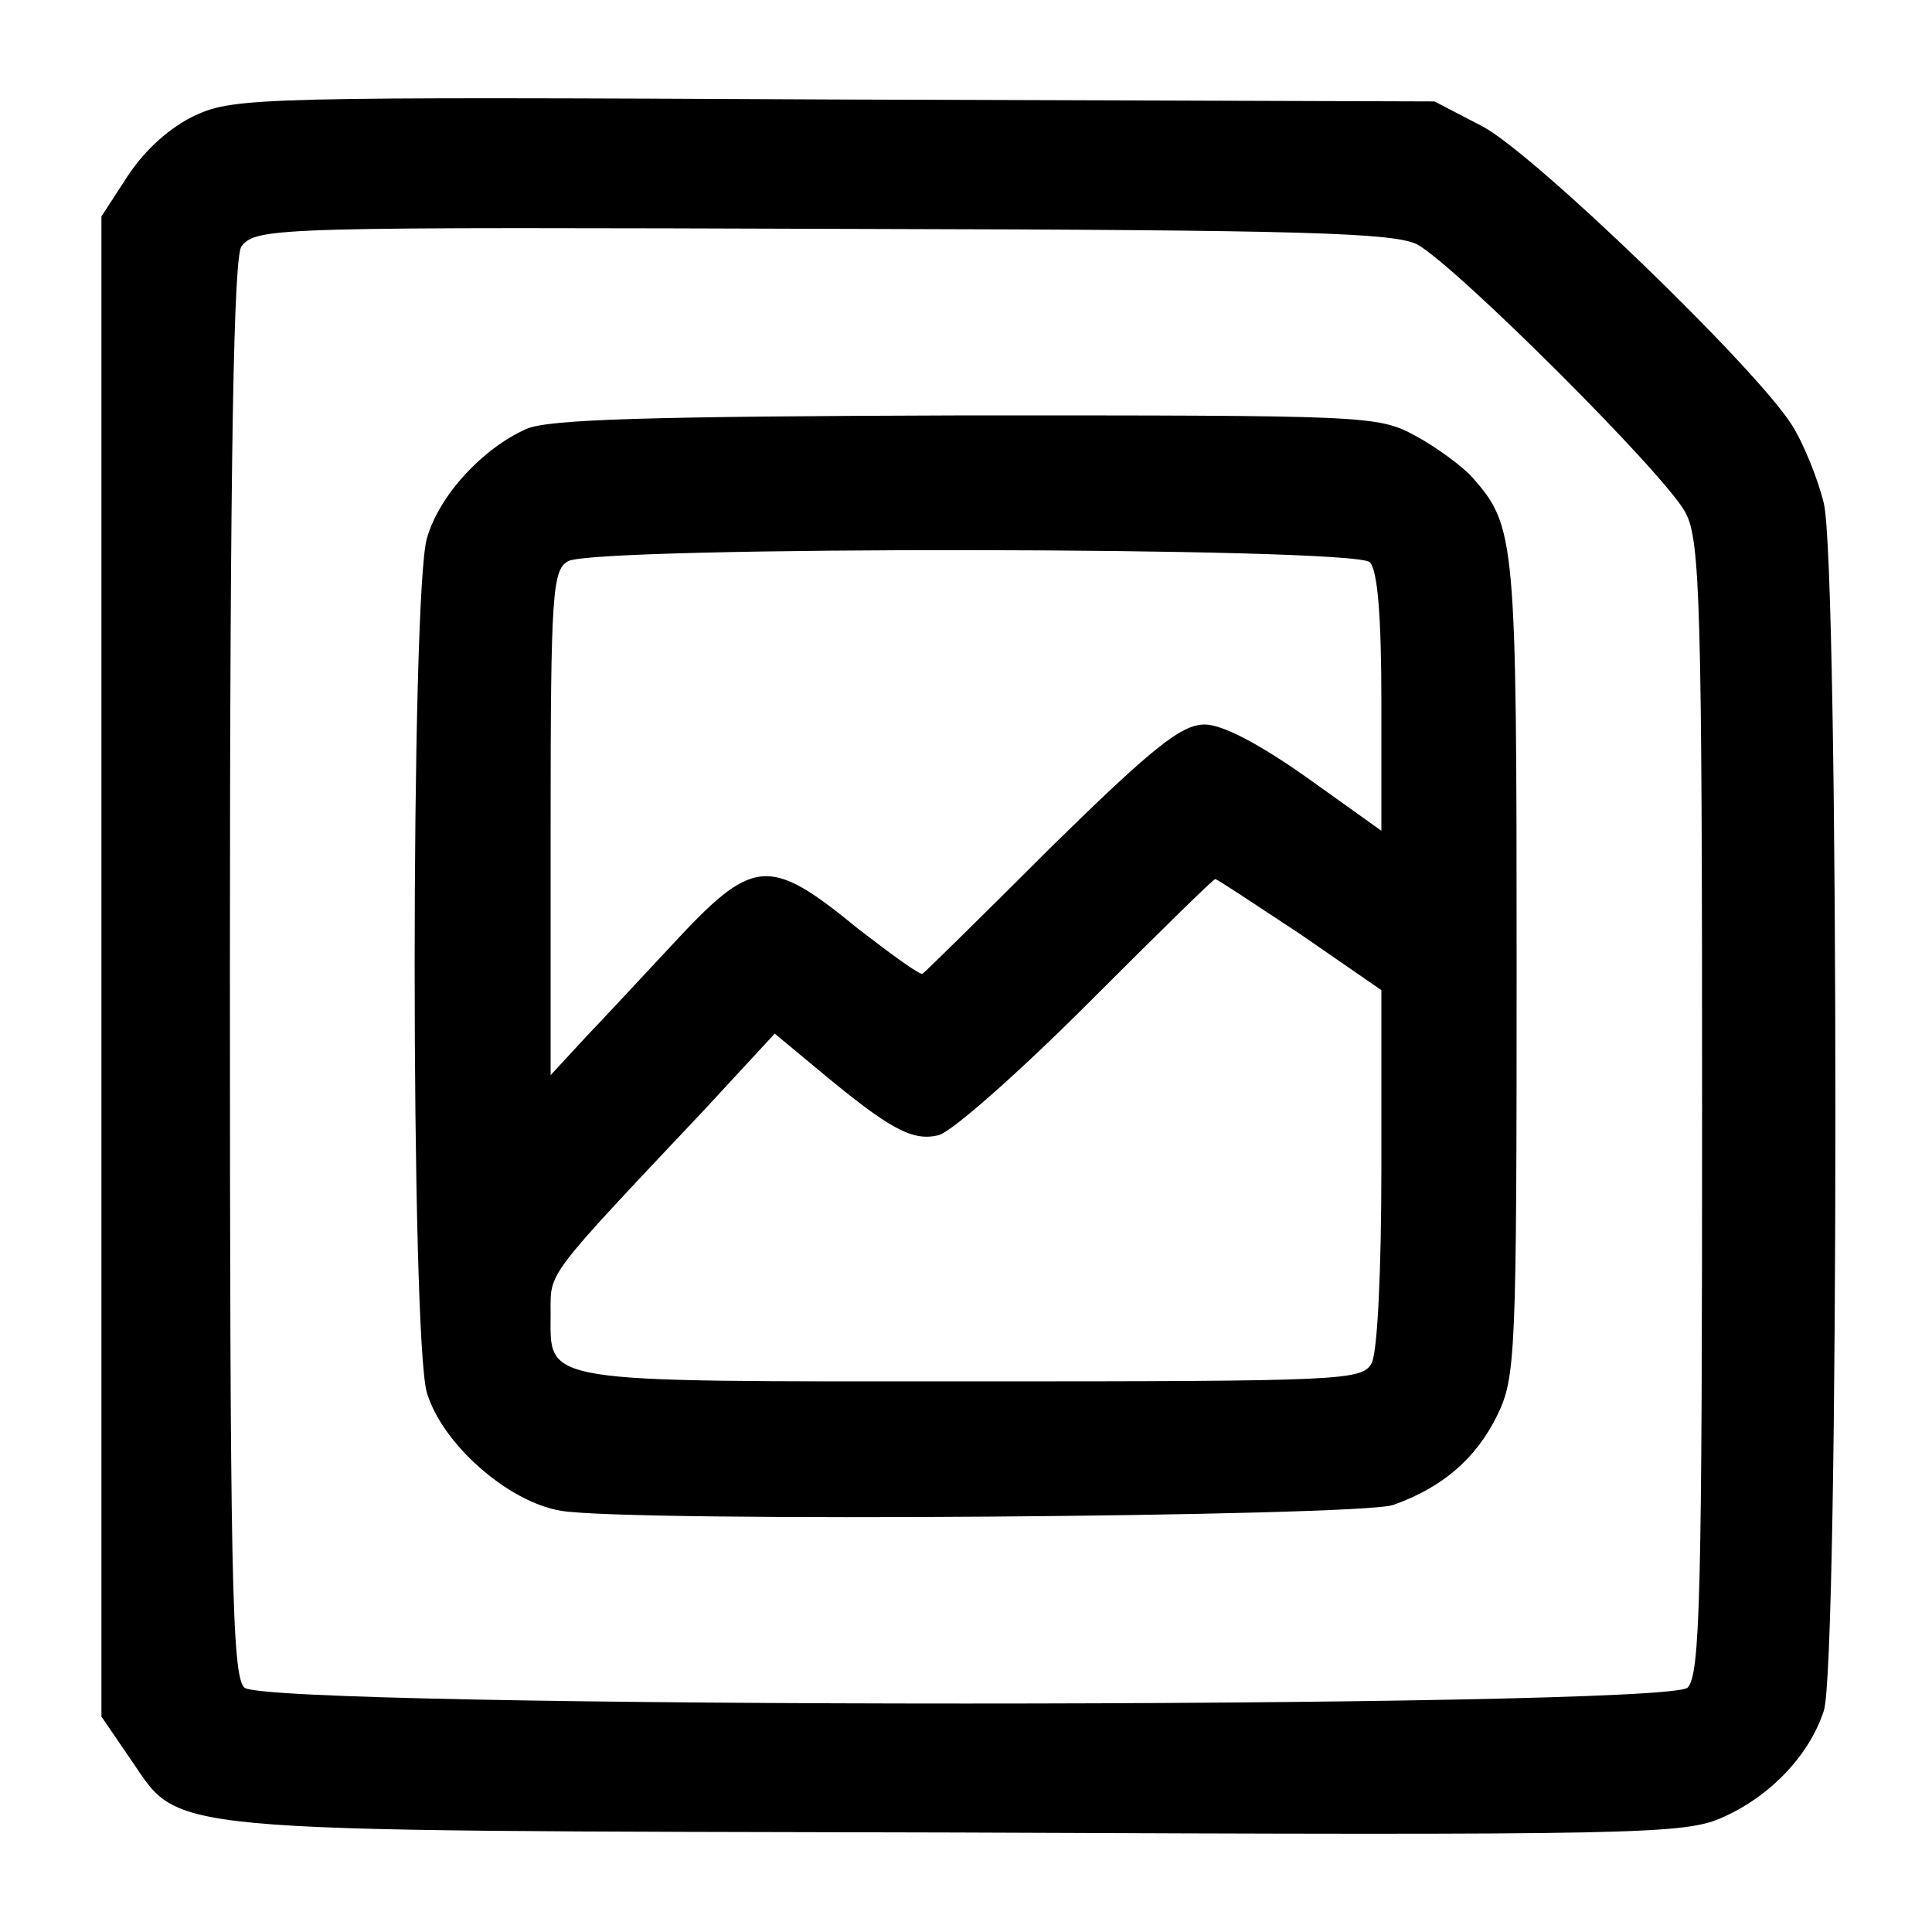
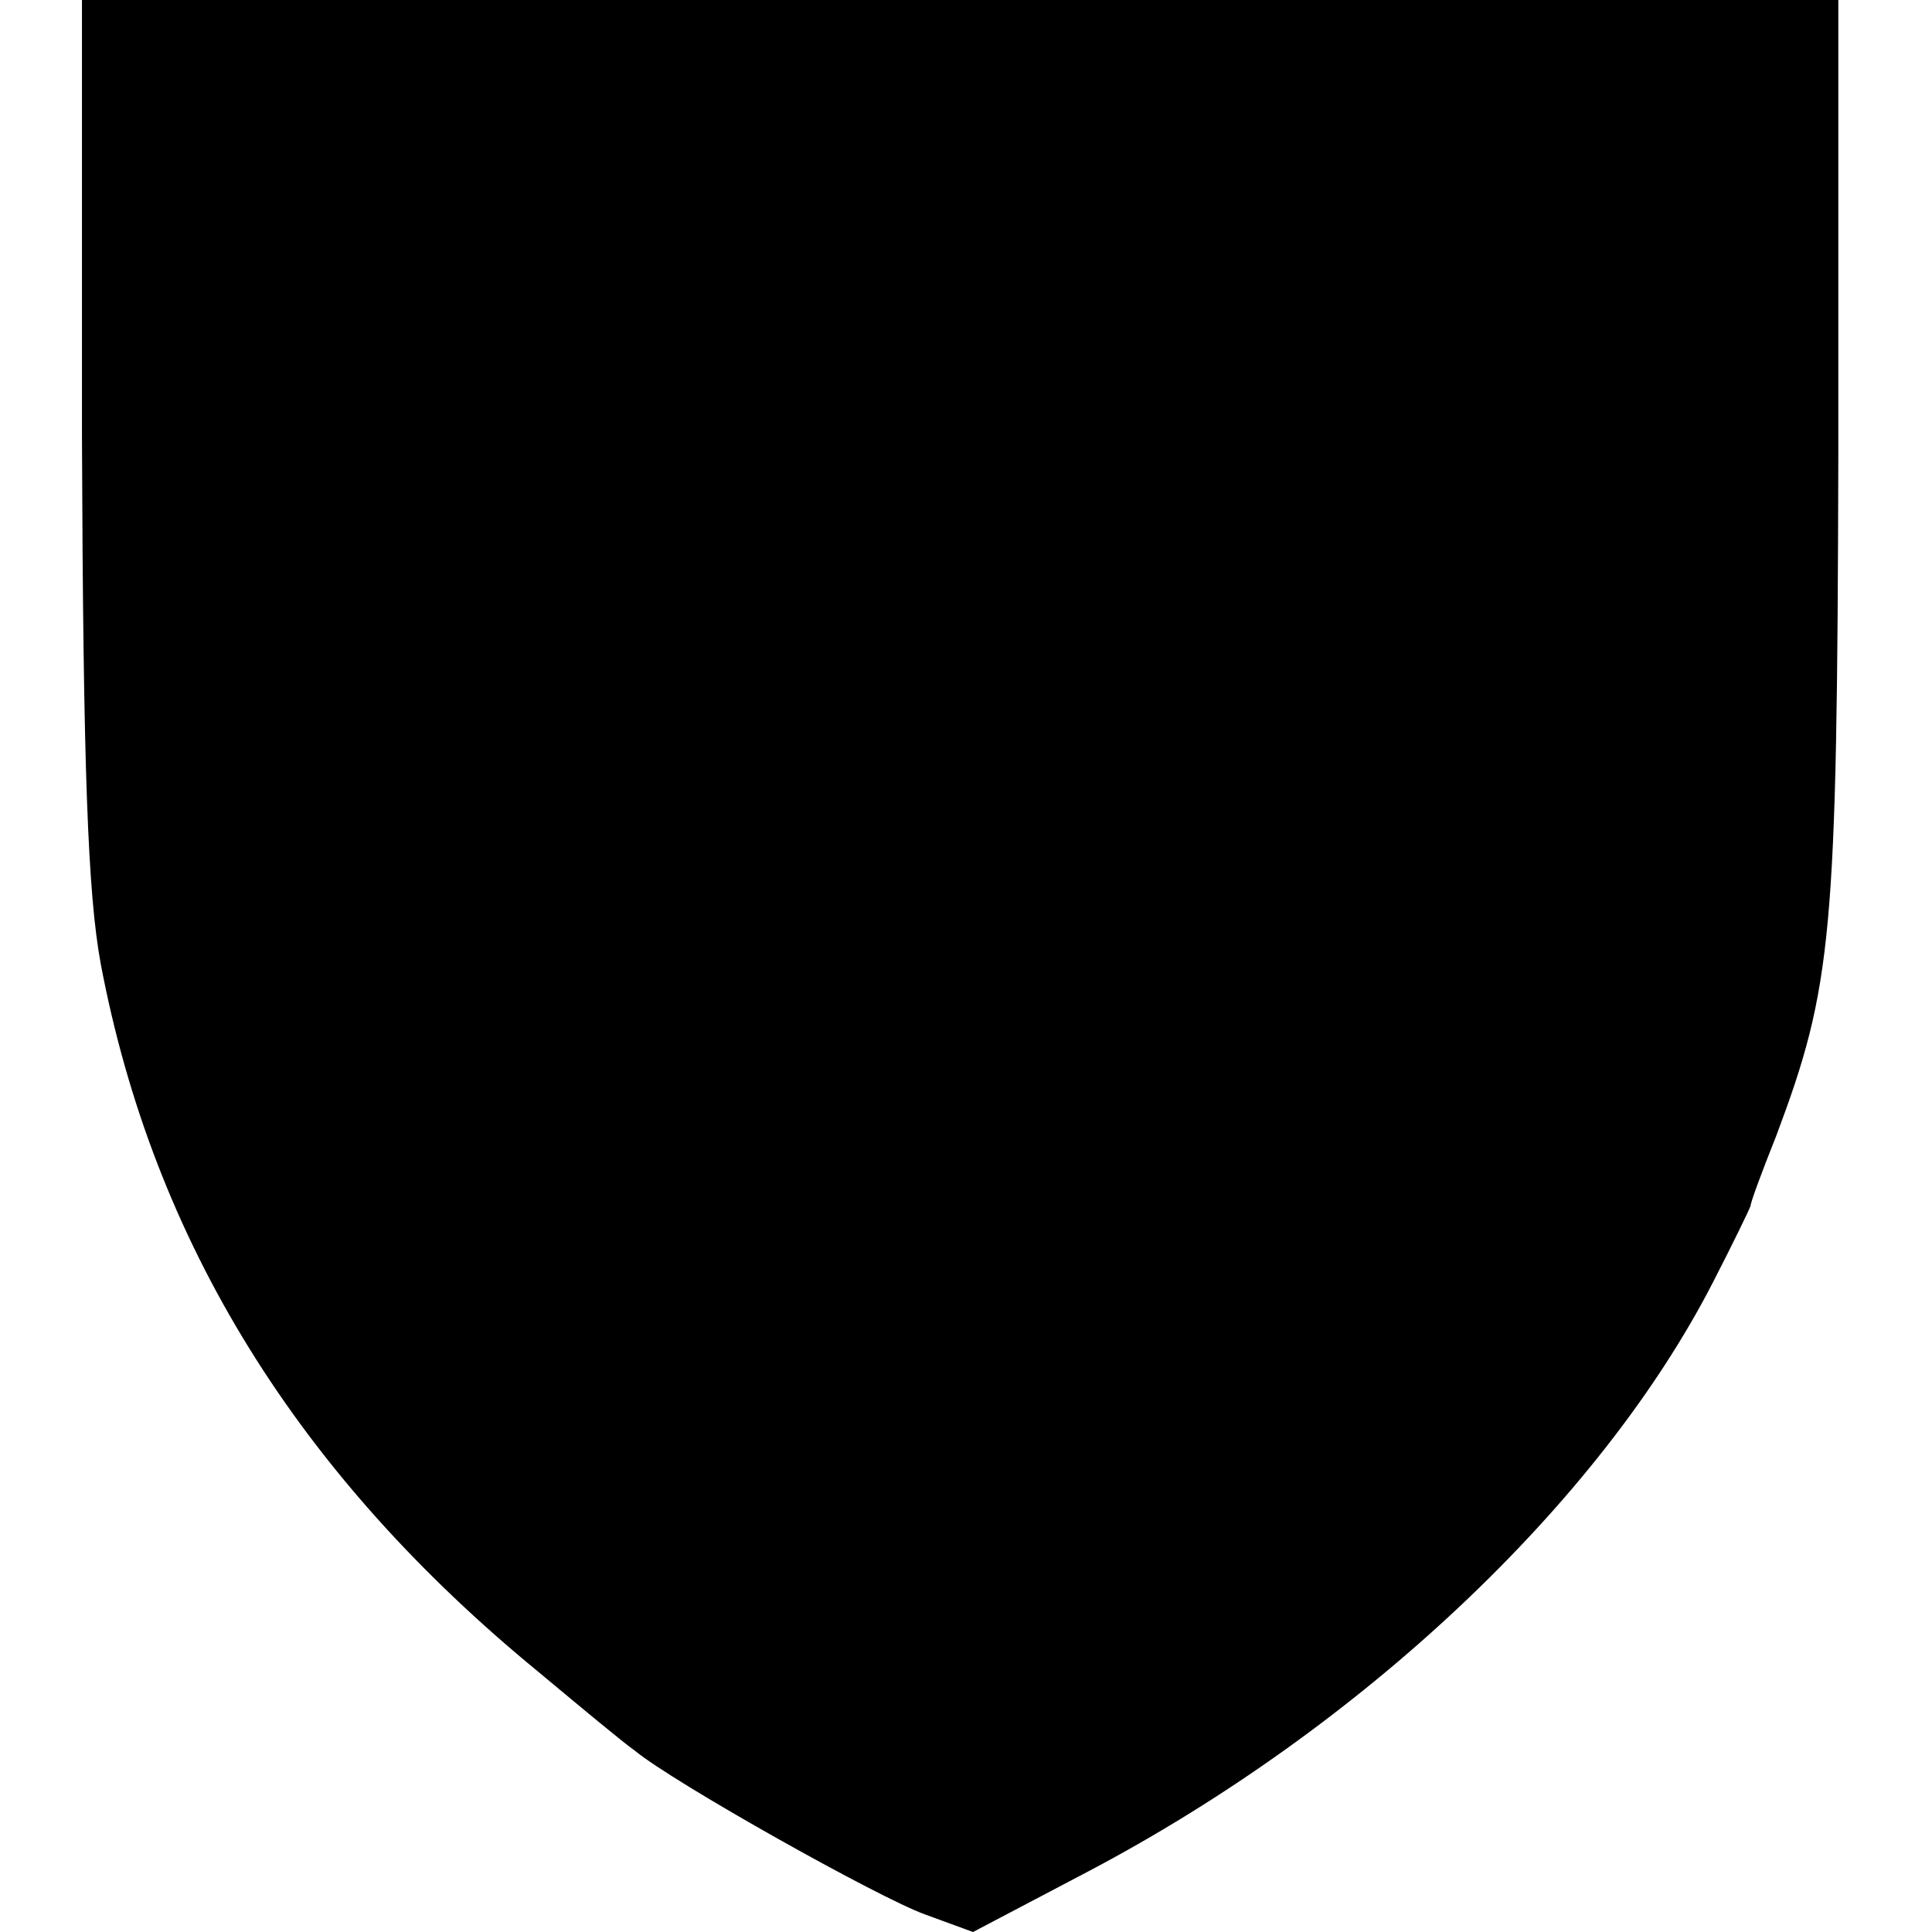
- <svg xmlns="http://www.w3.org/2000/svg" version="1.0" width="200pt" height="200pt" viewBox="0 0 200 200" preserveAspectRatio="xMidYMid meet">
-   <g transform="translate(0,200) scale(0.1,-0.1)" fill="#000000" stroke="none">
-     <path d="M203 1881 c-26 -12 -52 -35 -70 -62 l-28 -43 0 -776 0 -777 28 -41 c57 -81 7 -77 856 -79 716 -3 755 -2 795 16 49 22 89 64 104 110 16 47 16 1186 0 1250 -6 25 -21 62 -33 81 -38 60 -266 280 -320 309 l-50 26 -620 2 c-592 3 -622 2 -662 -16z m1264 -134 c39 -21 258 -239 278 -278 15 -28 17 -97 17 -616 0 -504 -2 -587 -15 -600 -22 -22 -1472 -22 -1494 0 -13 12 -15 117 -15 746 0 538 4 736 12 746 16 20 34 20 642 18 459 -1 551 -4 575 -16z" />
-     <path d="M545 1556 c-45 -20 -90 -68 -103 -113 -17 -56 -17 -830 0 -885 16 -53 84 -113 139 -122 72 -12 825 -6 861 6 51 18 86 48 108 93 19 39 20 62 20 463 0 445 -1 457 -46 508 -11 12 -37 31 -59 43 -39 21 -49 21 -465 21 -330 -1 -432 -4 -455 -14z m873 -138 c8 -8 12 -55 12 -145 l0 -133 -77 55 c-51 36 -88 55 -106 55 -24 0 -54 -24 -159 -127 -71 -71 -131 -130 -133 -131 -2 -2 -31 19 -66 46 -94 77 -109 75 -195 -18 -28 -30 -68 -73 -88 -94 l-36 -39 0 261 c0 238 2 262 18 271 26 16 814 15 830 -1z m-72 -385 l84 -58 0 -183 c0 -107 -4 -191 -10 -203 -10 -18 -26 -19 -415 -19 -452 0 -435 -3 -435 71 0 43 -7 34 159 210 l73 79 47 -39 c72 -60 96 -73 123 -66 14 4 83 65 154 136 71 71 130 129 132 129 2 0 41 -26 88 -57z" />
+ <svg xmlns="http://www.w3.org/2000/svg" version="1.0" width="165pt" height="165pt" viewBox="0 0 165 165" preserveAspectRatio="xMidYMid meet">
+   <g transform="translate(0,165) scale(0.1,-0.1)" fill="#000000" stroke="none">
+     <path d="M70 1278 c1 -286 5 -391 16 -451 45 -238 169 -437 374 -605 36 -30 72 -60 82 -67 34 -28 209 -126 248 -140 l41 -15 97 51 c234 123 438 315 535 504 17 33 31 62 32 65 0 3 10 30 22 60 48 128 52 171 53 582 l0 388 -750 0 -750 0 0 -372z" />
  </g>
</svg>
